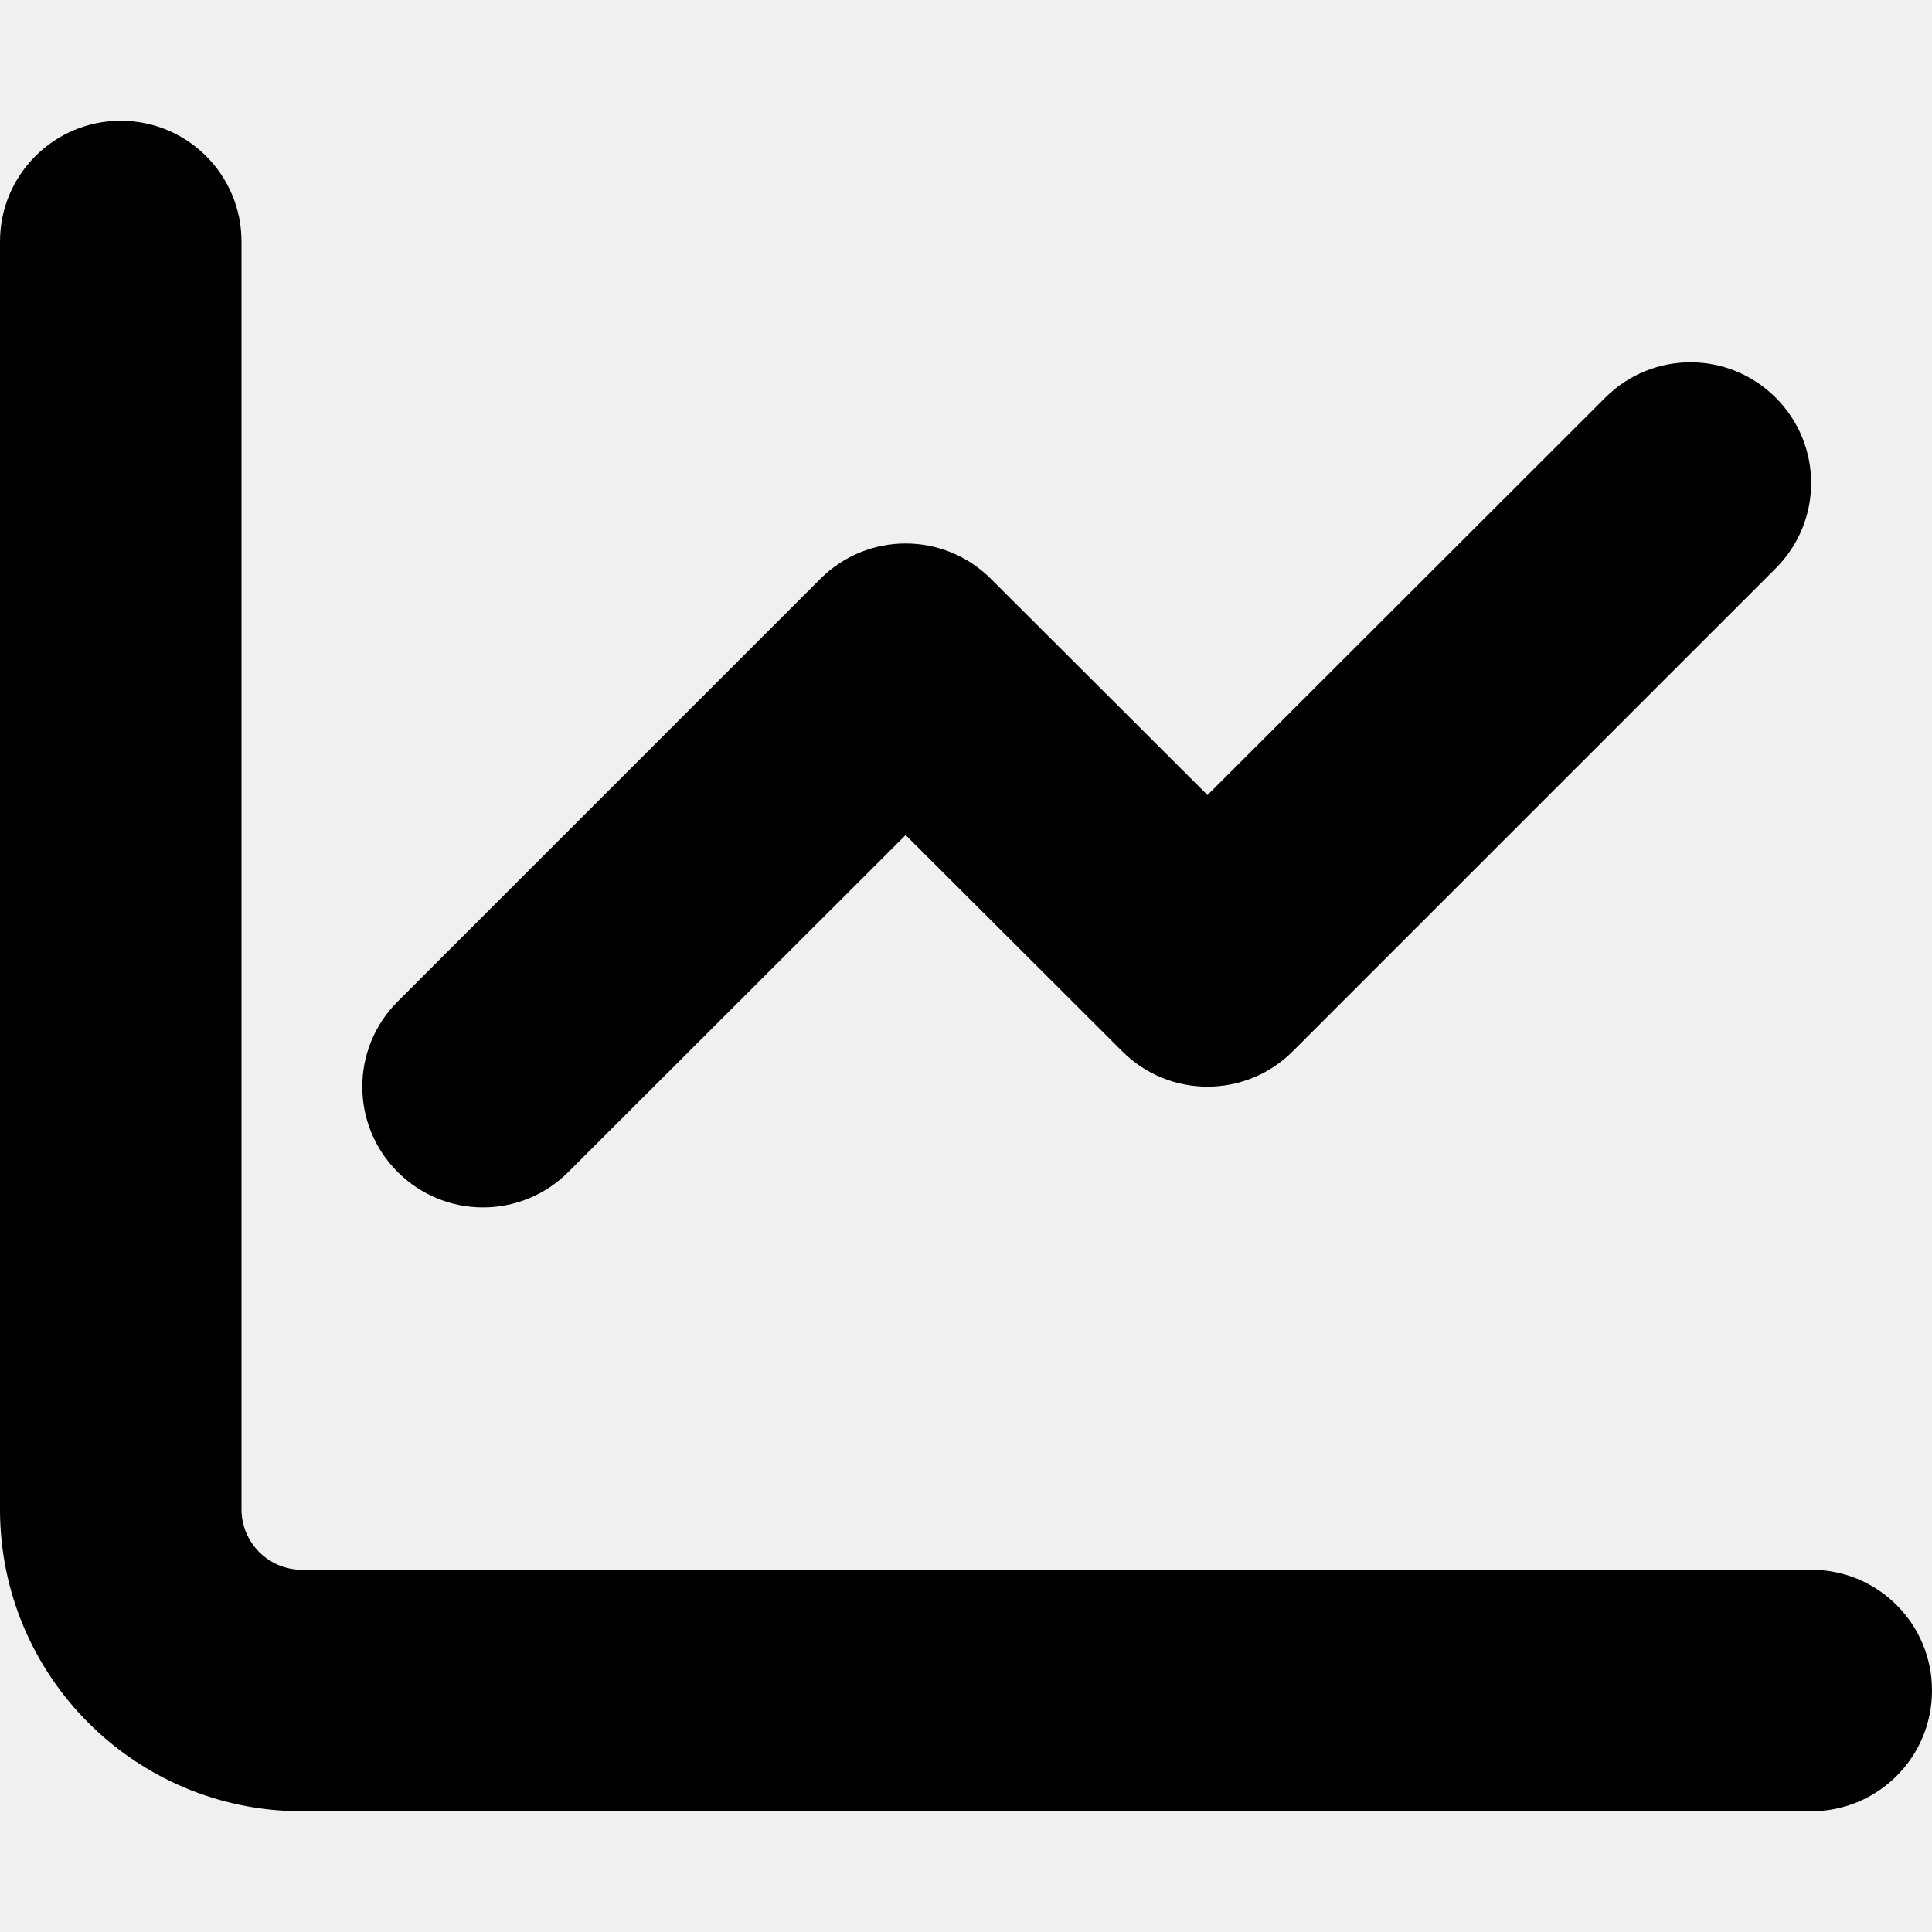
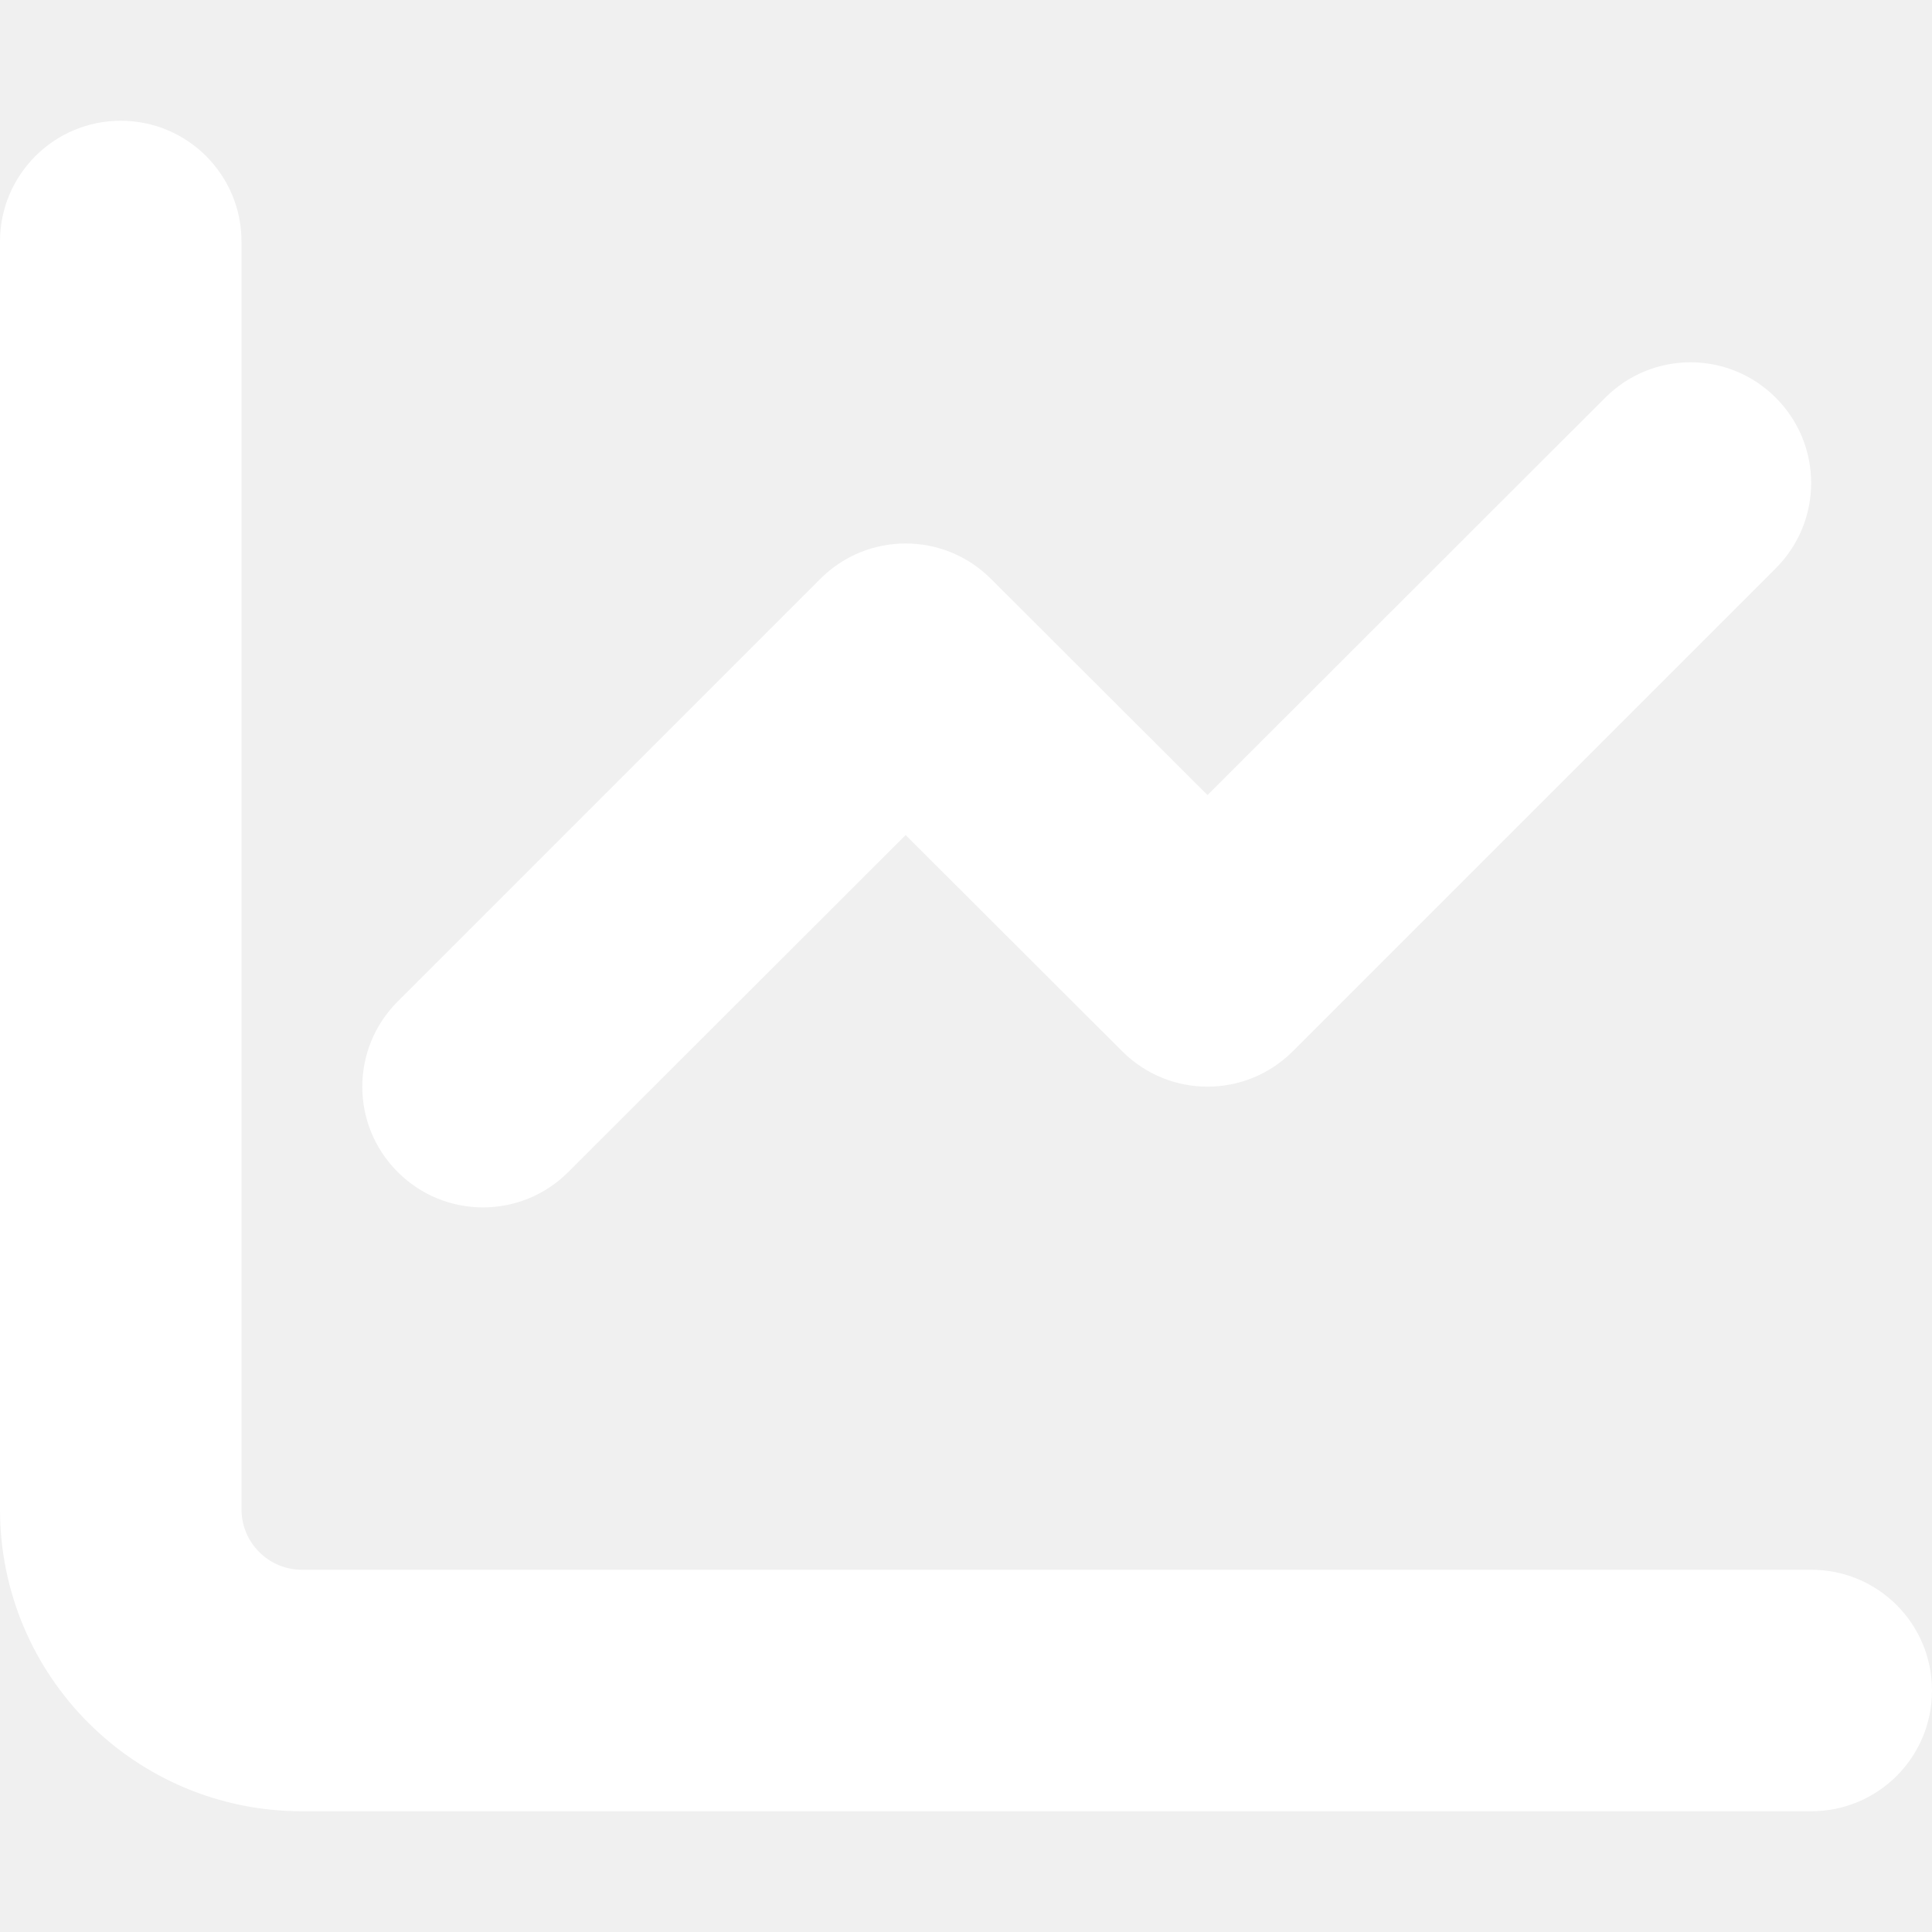
<svg xmlns="http://www.w3.org/2000/svg" viewBox="0 0 512 512">
-   <path d="M64 400C64 408.8 71.16 416 80 416H480C497.7 416 512 430.3 512 448C512 465.7 497.7 480 480 480H80C35.82 480 0 444.2 0 400V64C0 46.33 14.33 32 32 32C49.67 32 64 46.33 64 64V400zM342.6 278.6C330.1 291.1 309.9 291.1 297.4 278.6L240 221.3L150.6 310.6C138.1 323.1 117.9 323.1 105.4 310.6C92.88 298.1 92.88 277.9 105.4 265.4L217.4 153.4C229.9 140.9 250.1 140.9 262.6 153.4L320 210.7L425.4 105.4C437.9 92.88 458.1 92.88 470.6 105.4C483.1 117.9 483.1 138.1 470.6 150.6L342.6 278.6z" />
+   <path d="M64 400C64 408.8 71.16 416 80 416H480C497.7 416 512 430.3 512 448C512 465.7 497.7 480 480 480H80C35.82 480 0 444.2 0 400V64C0 46.33 14.33 32 32 32C49.67 32 64 46.33 64 64V400zM342.6 278.6C330.1 291.1 309.9 291.1 297.4 278.6L240 221.3L150.6 310.6C138.1 323.1 117.9 323.1 105.4 310.6C92.88 298.1 92.88 277.9 105.4 265.4L217.4 153.4C229.9 140.9 250.1 140.9 262.6 153.4L320 210.7L425.4 105.4C437.9 92.88 458.1 92.88 470.6 105.4C483.1 117.9 483.1 138.1 470.6 150.6L342.6 278.6z" fill="#fff" />
</svg>
